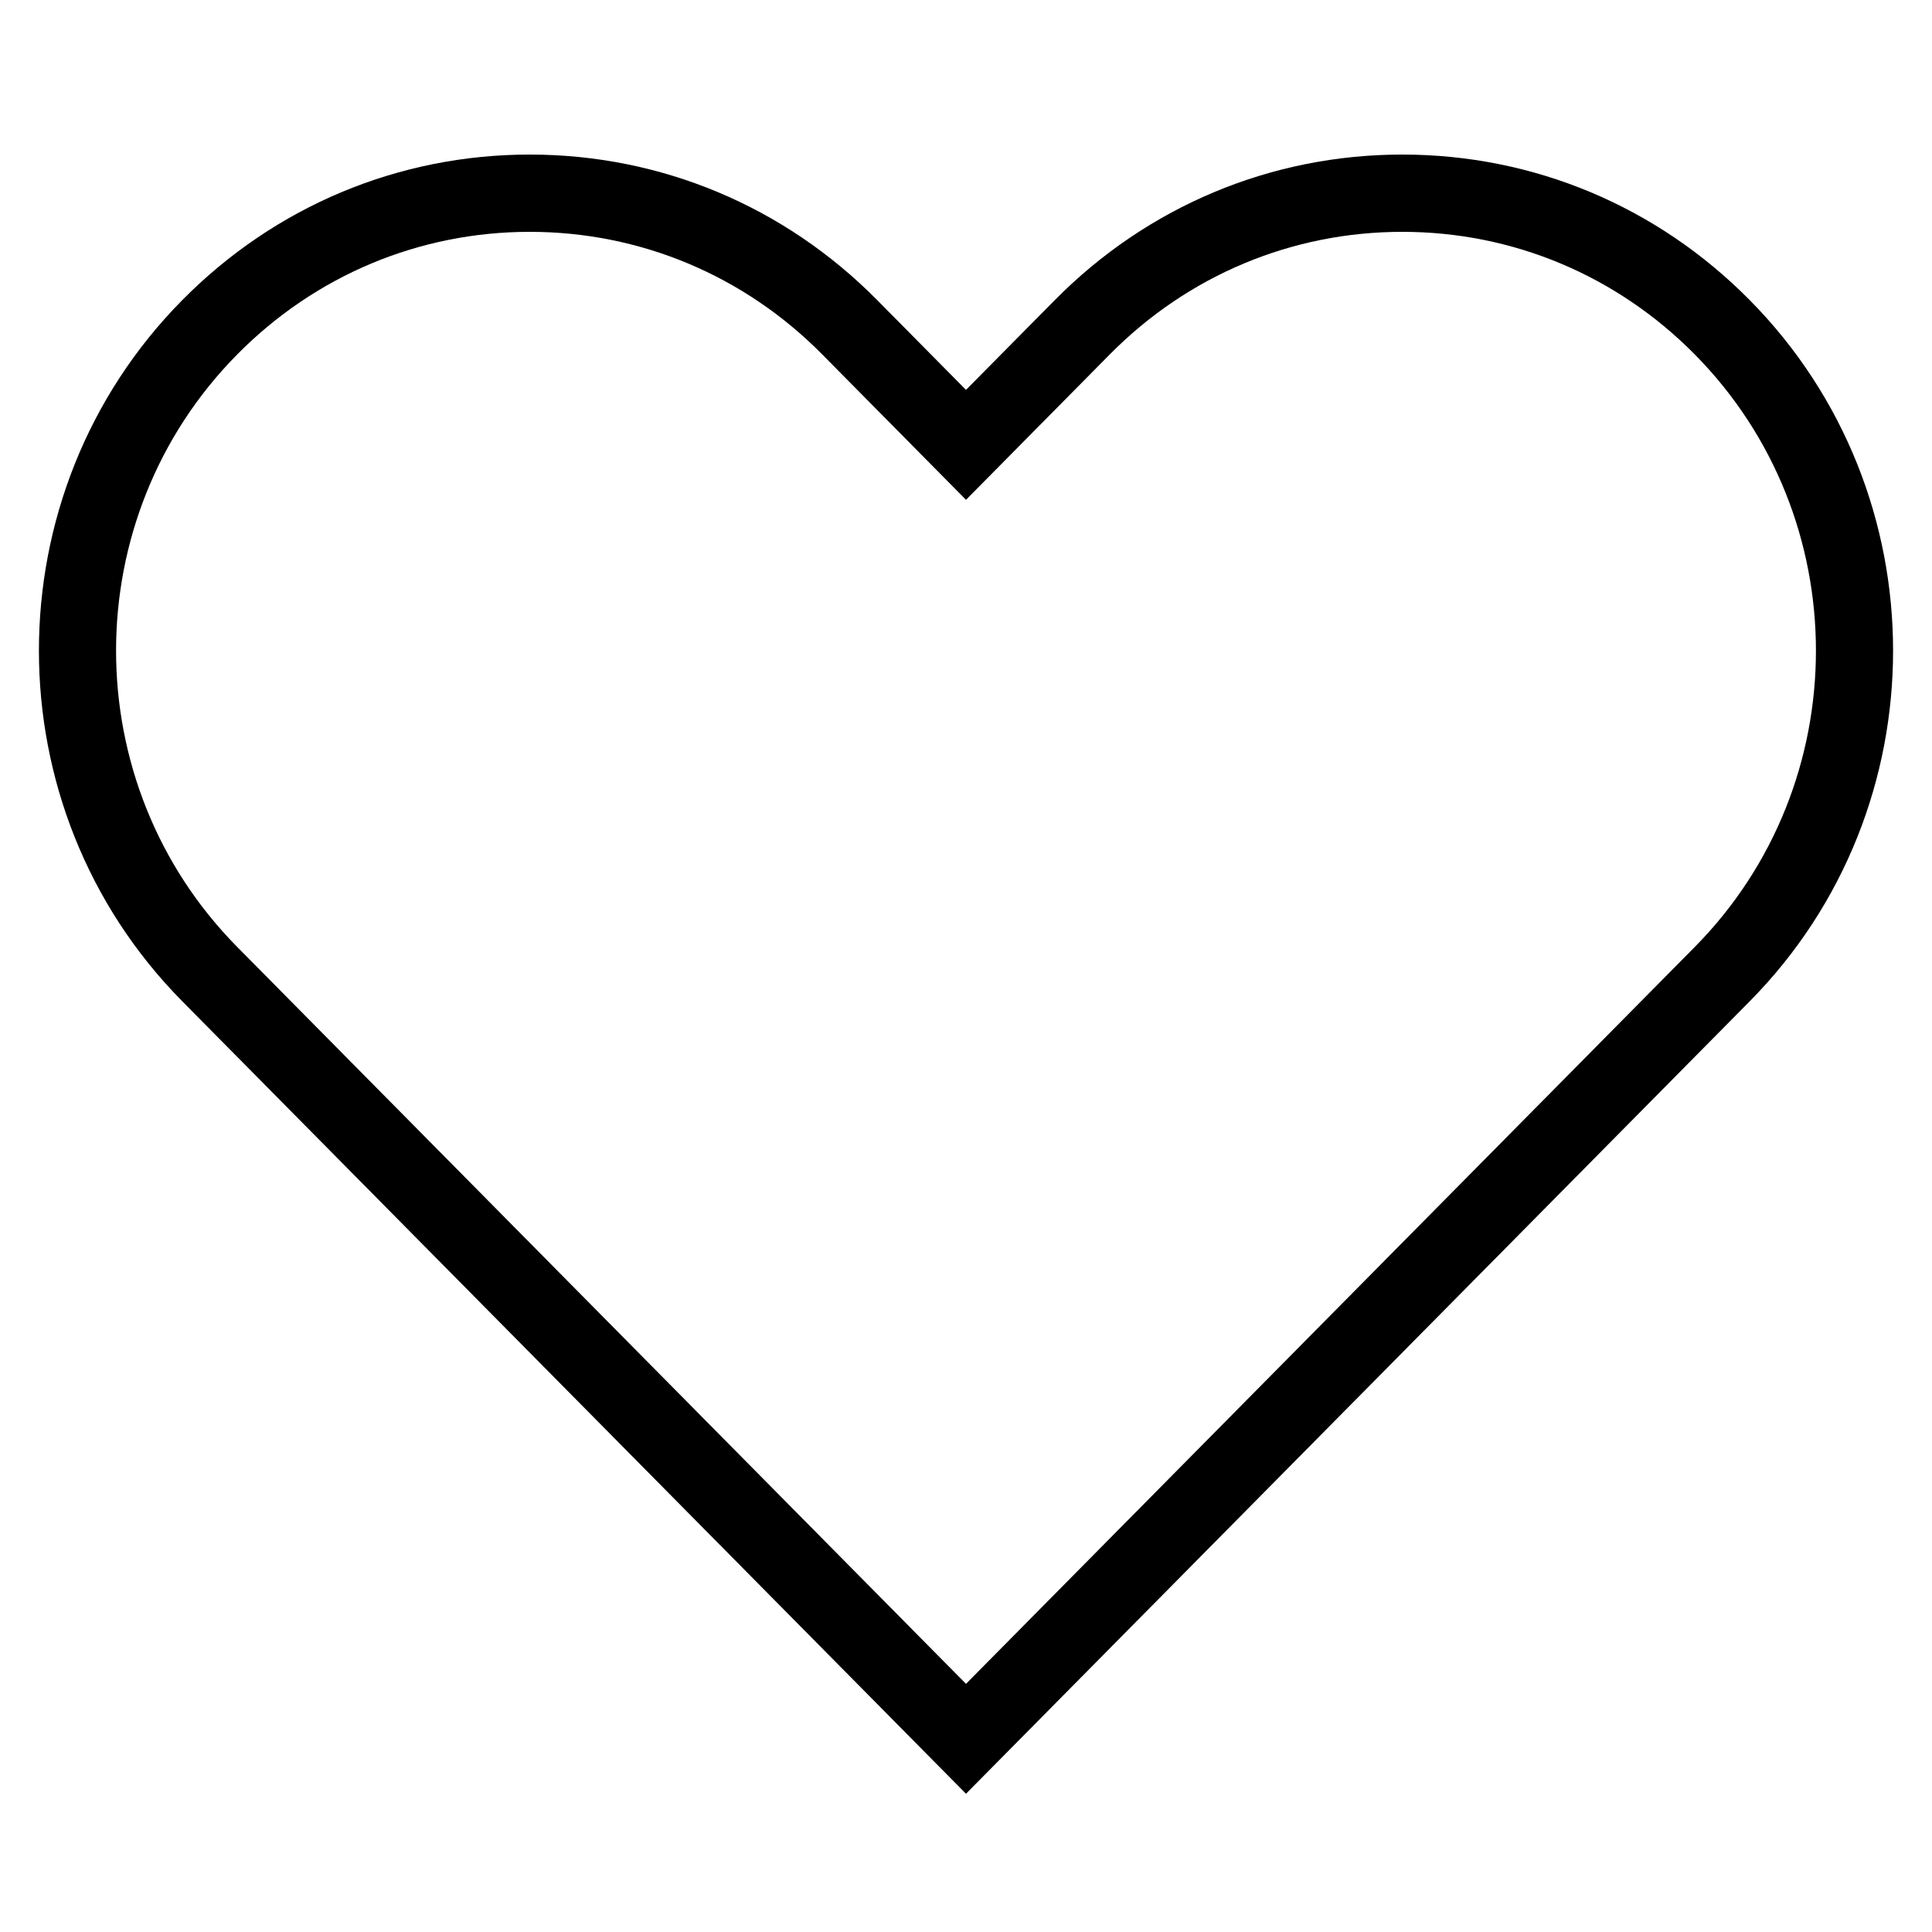
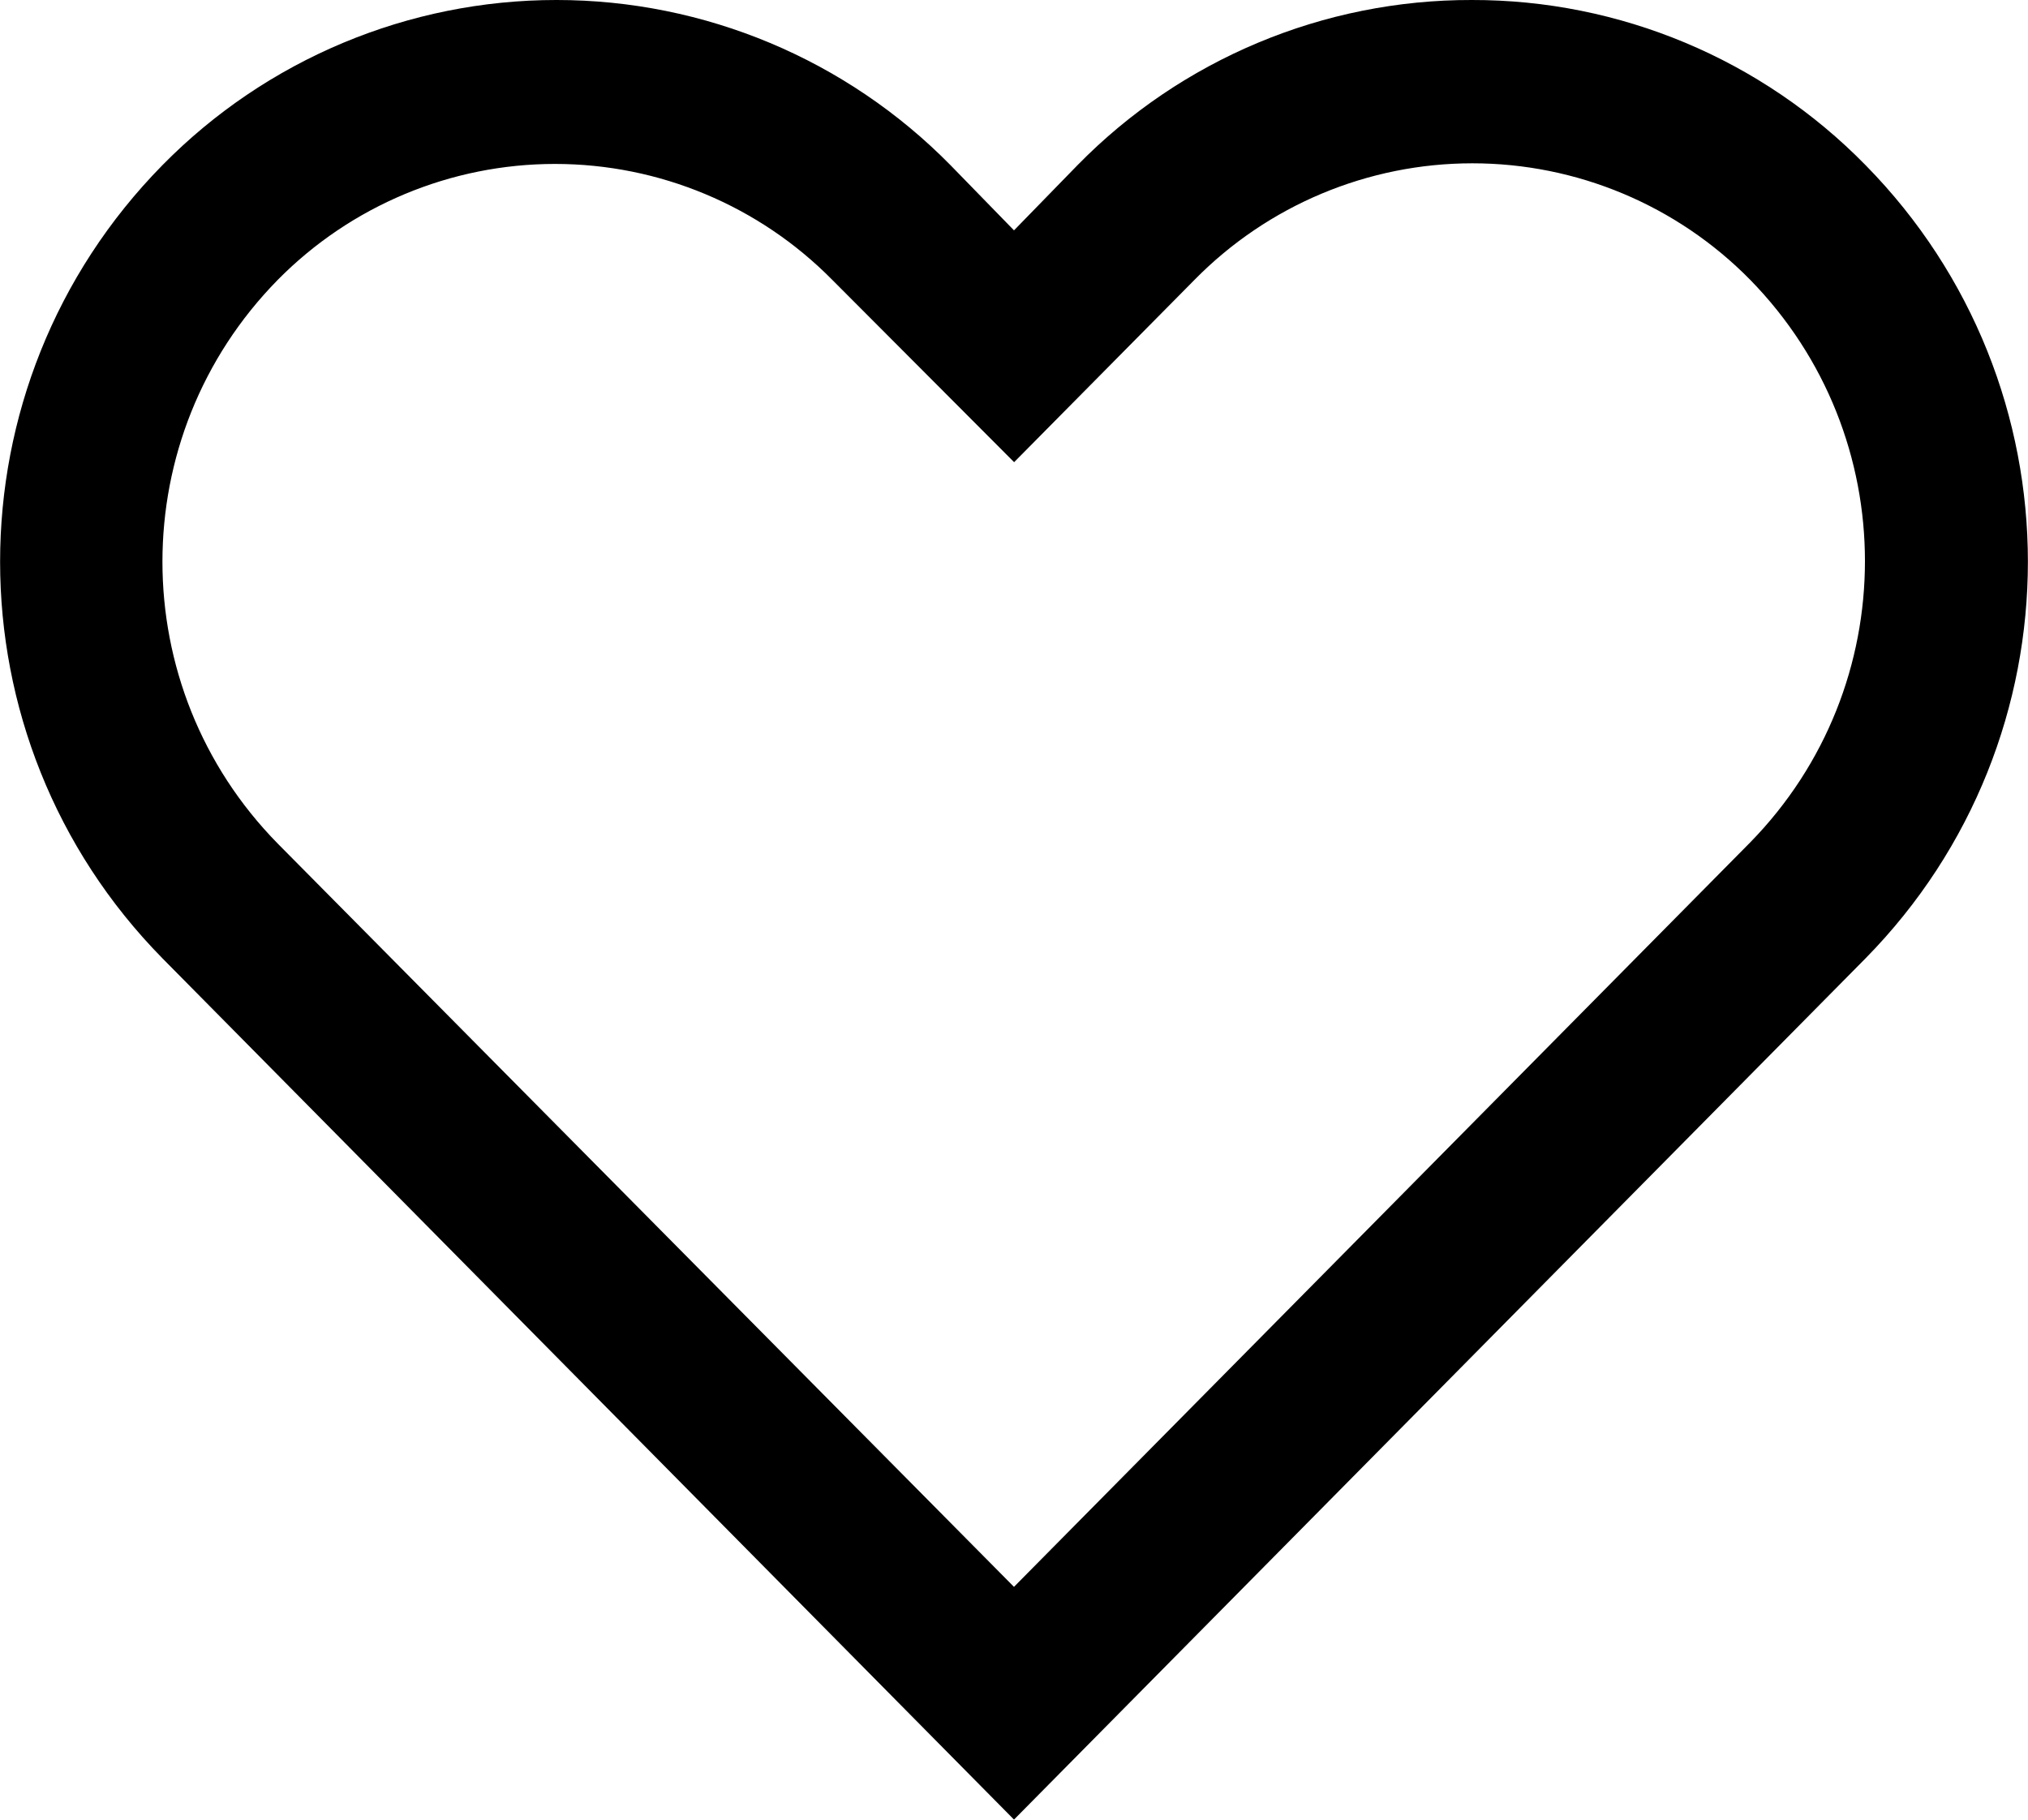
- <svg xmlns="http://www.w3.org/2000/svg" version="1.1" x="0px" y="0px" viewBox="0 0 50 50" style="enable-background:new 0 0 50 50;" xml:space="preserve">
-   <g id="Layer_1">
-     <path d="M45.281,25.915c4.949-5.004,4.949-13.146,0-18.15C42.881,5.337,39.688,4,36.292,4c-0.001,0-0.001,0-0.001,0   c-3.396,0-6.59,1.337-8.991,3.765L25,10.09l-2.3-2.325C20.299,5.337,17.106,4,13.709,4c-3.396,0-6.589,1.337-8.99,3.765   c-4.949,5.004-4.949,13.146,0,18.15L25,46.422L45.281,25.915z M6.141,9.171C8.163,7.126,10.852,6,13.709,6   c2.858,0,5.547,1.126,7.569,3.171L25,12.935l3.722-3.764C30.744,7.126,33.433,6,36.291,6c2.858,0,5.546,1.126,7.568,3.171   c4.183,4.229,4.183,11.109,0,15.338L25,43.578L6.141,24.509C1.958,20.28,1.958,13.399,6.141,9.171z" />
+ <svg xmlns="http://www.w3.org/2000/svg" viewBox="0 0 49 43.97">
+   <defs>
+     <style>.cls-1{stroke:#000;stroke-miterlimit:10;stroke-width:2px;}</style>
+   </defs>
+   <g id="Capa_2" data-name="Capa 2">
+     <g id="Capa_1-2" data-name="Capa 1">
+       <g id="Layer_1" data-name="Layer 1">
+         <path class="cls-1" d="M44.36,22.46a12.67,12.67,0,0,0,0-17.77A12.28,12.28,0,0,0,35.56,1h0a12.3,12.3,0,0,0-8.81,3.69L24.5,7,22.25,4.69a12.35,12.35,0,0,0-17.61,0,12.67,12.67,0,0,0,0,17.77L24.5,42.55ZM6,6.06a10.41,10.41,0,0,1,14.82,0L24.5,9.75l3.65-3.69A10.41,10.41,0,0,1,43,6.06a10.72,10.72,0,0,1,0,15L24.5,39.77,6,21.09A10.72,10.72,0,0,1,6,6.06Z" />
+       </g>
+     </g>
  </g>
-   <g>
- </g>
</svg>
